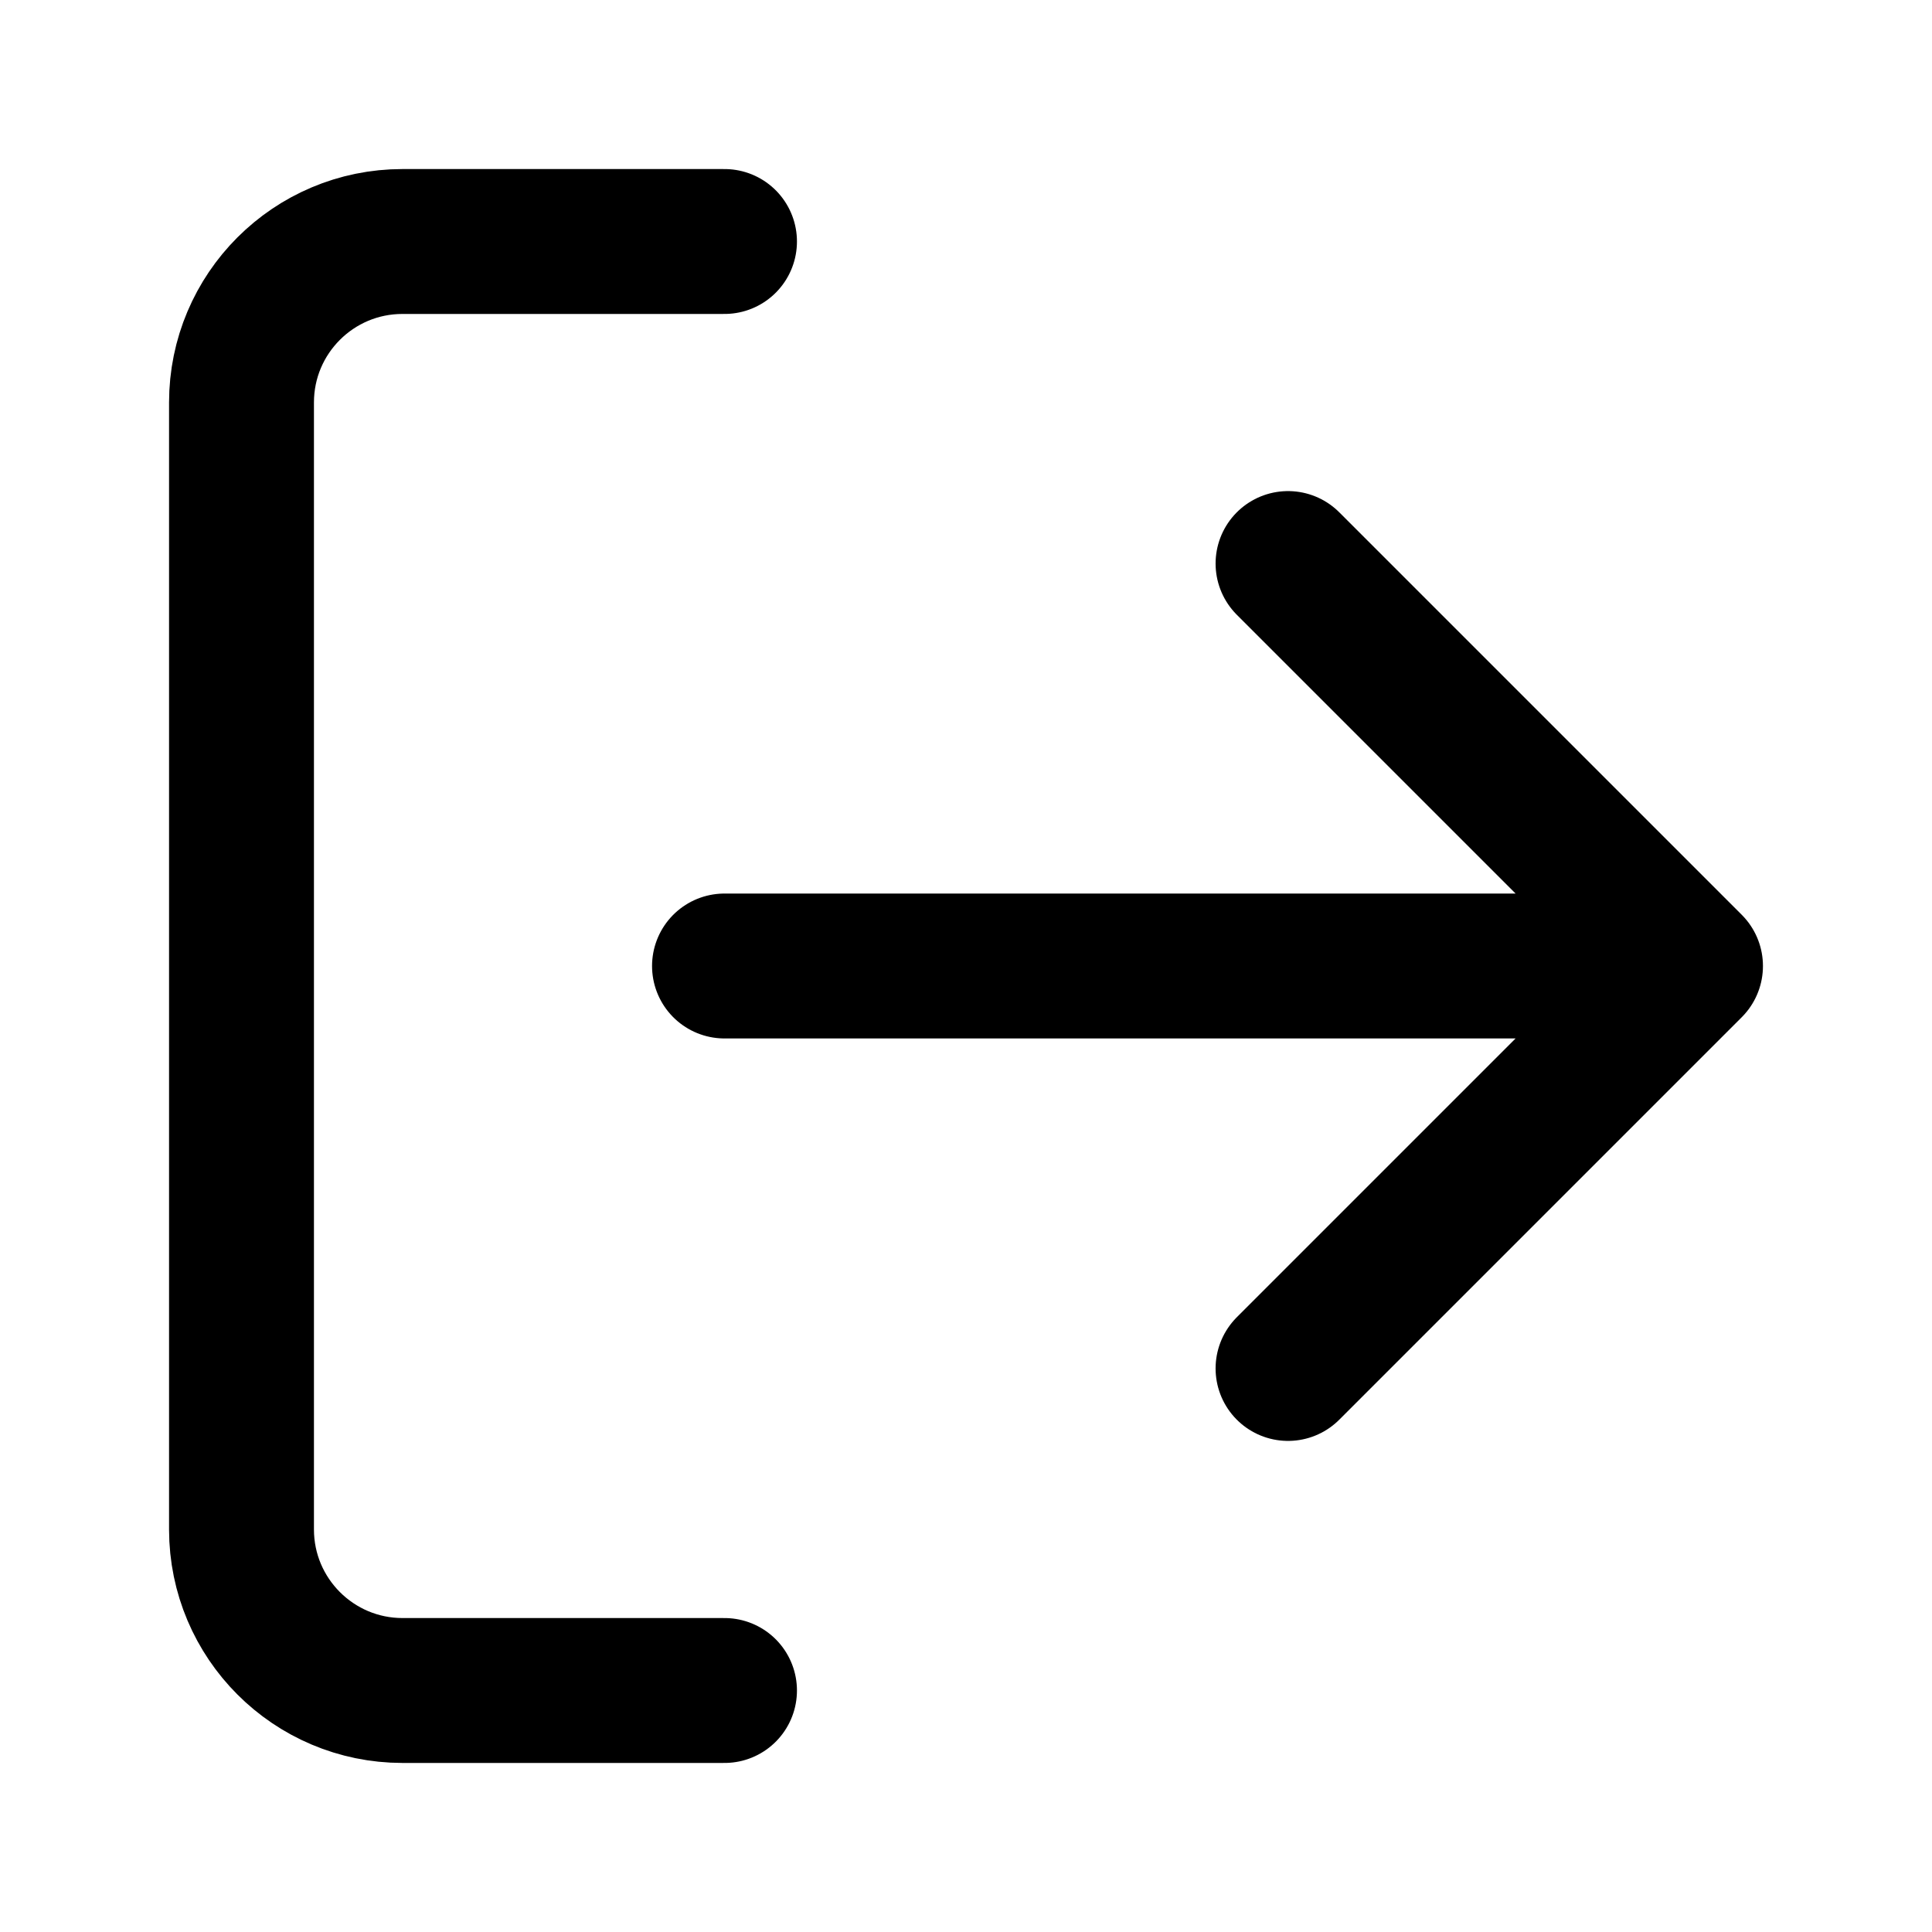
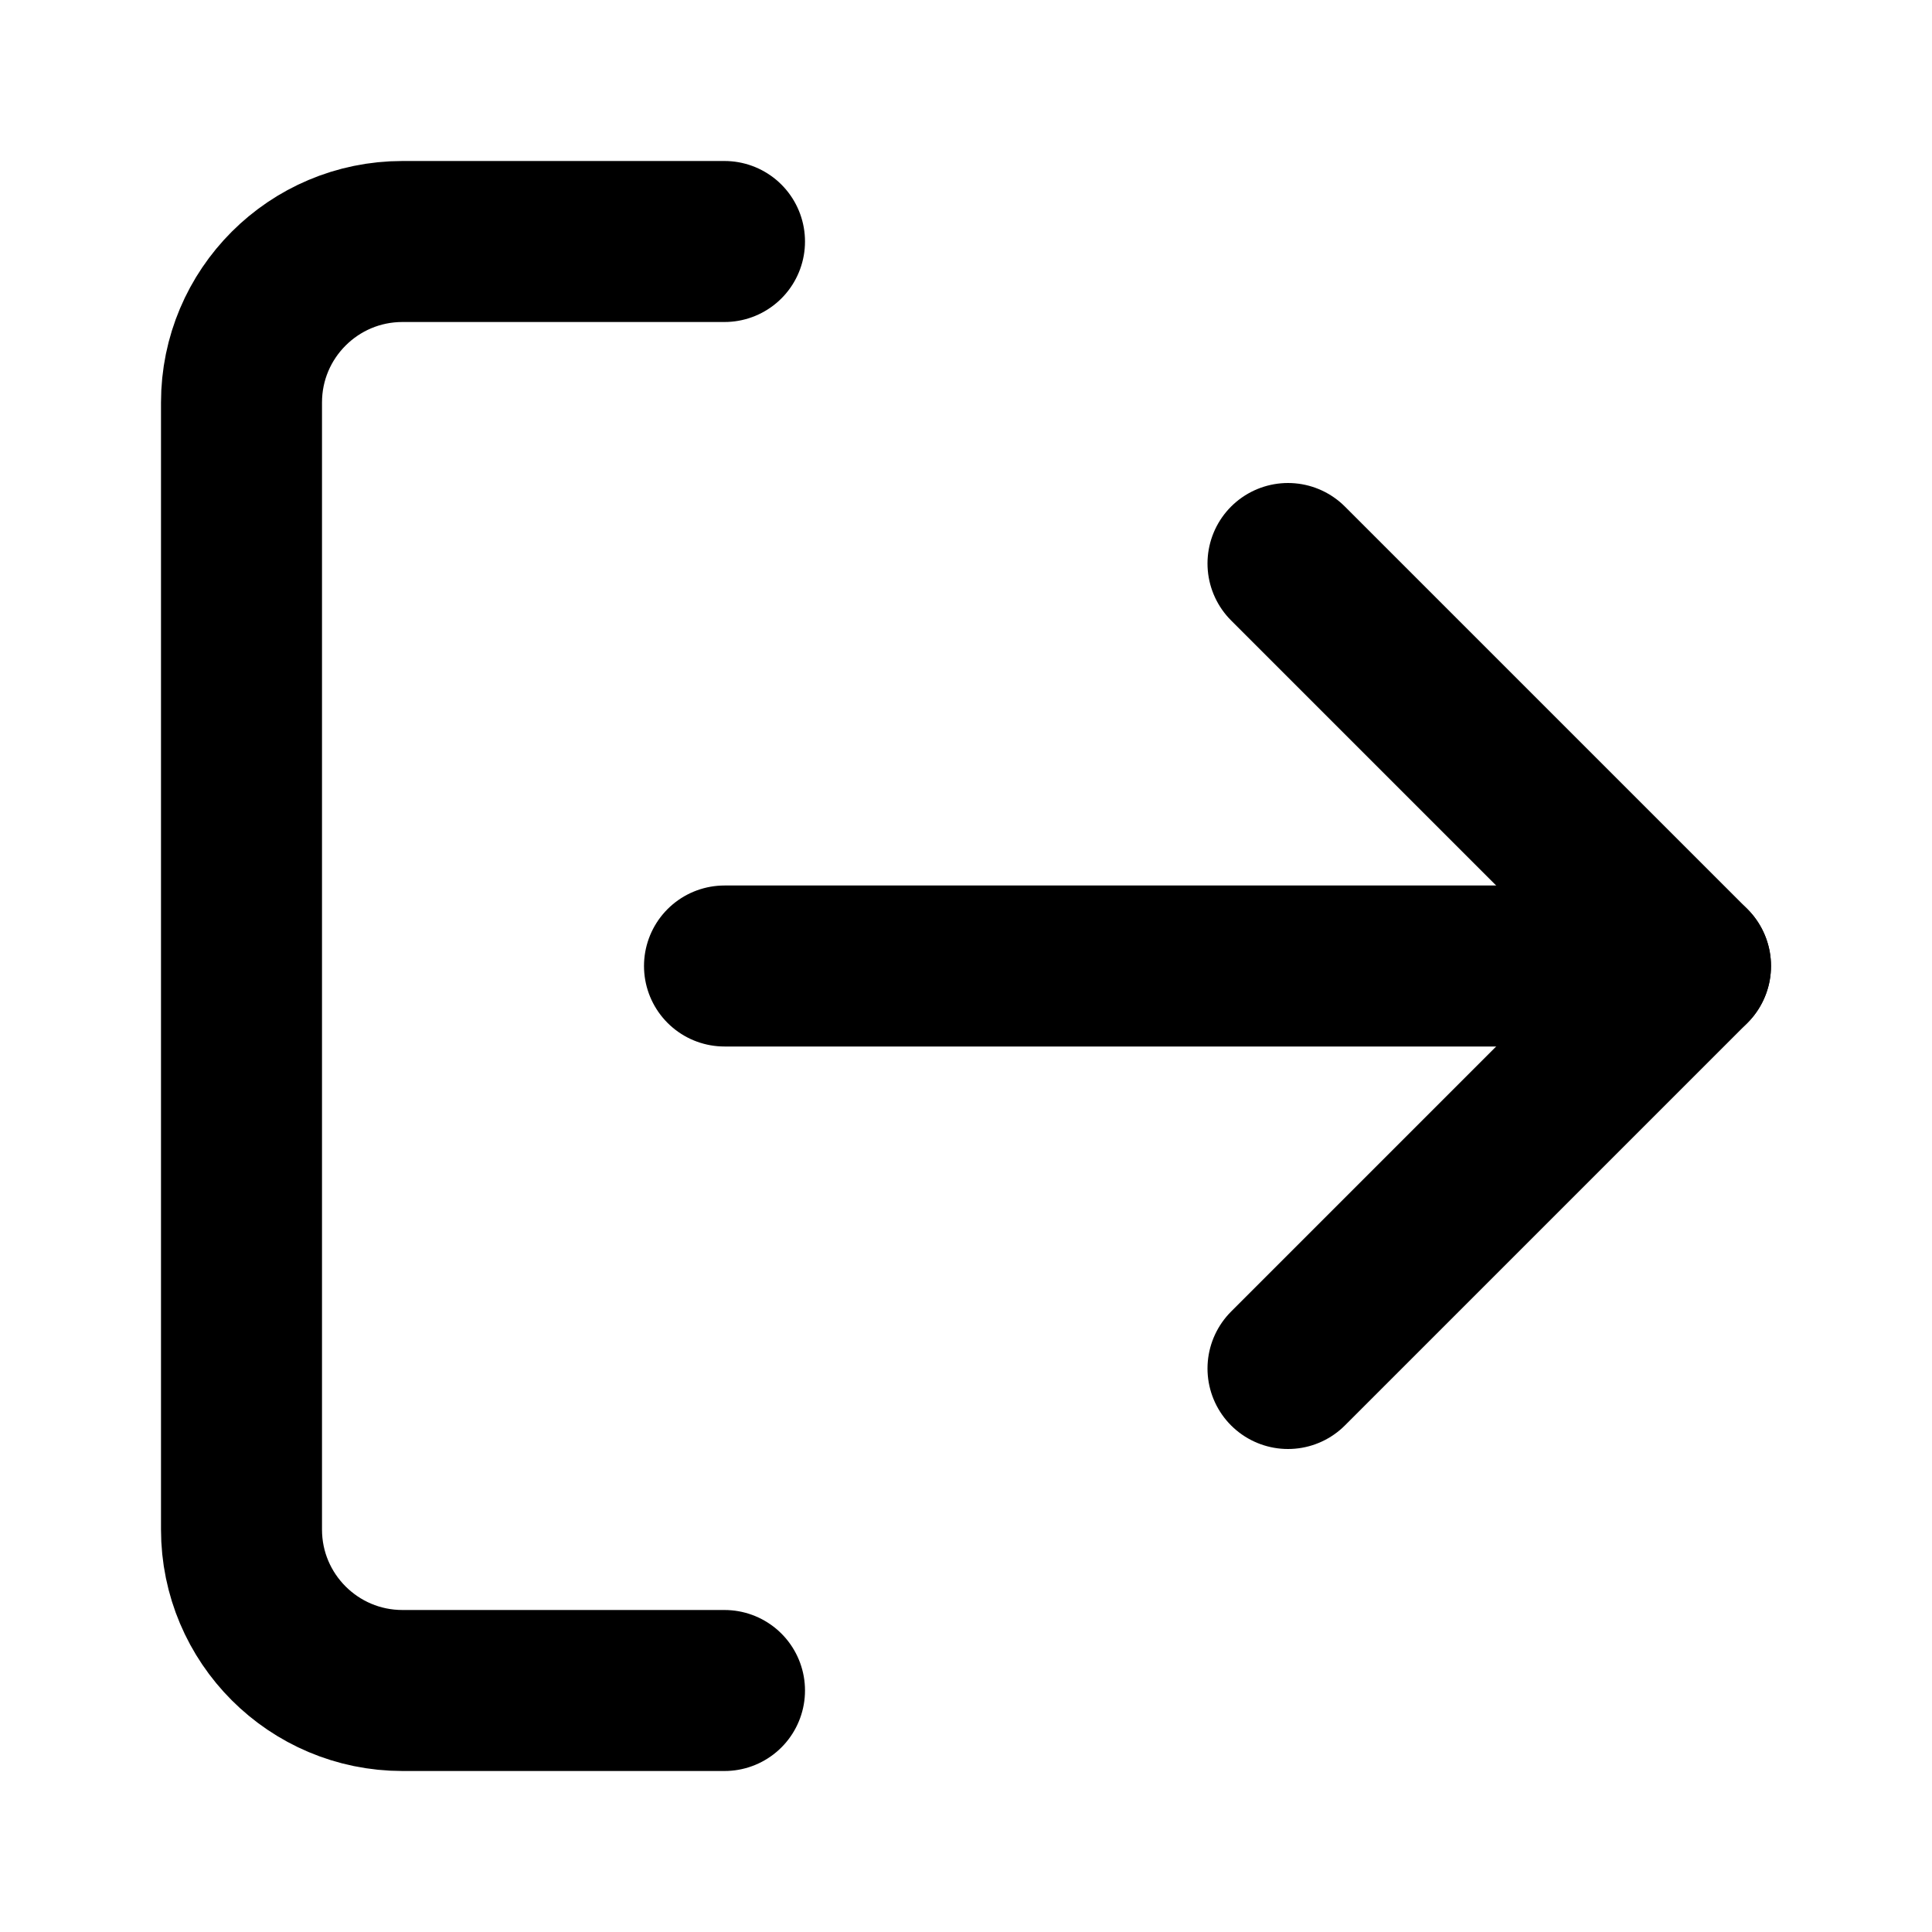
- <svg xmlns="http://www.w3.org/2000/svg" width="16" height="16" viewBox="0 0 16 16" fill="none">
-   <path stroke="currentColor" stroke-linecap="round" stroke-linejoin="round" stroke-width="1.2" d="M6 14H3.333A1.334 1.334 0 0 1 2 12.667V3.333A1.333 1.333 0 0 1 3.333 2H6m4.667 2.667L14 8l-3.333 3.333M14 8H6" />
+ <svg xmlns="http://www.w3.org/2000/svg" width="24" height="24" viewBox="0 0 24 24" fill="none" stroke="currentColor" stroke-width="2" stroke-linecap="round" stroke-linejoin="round">
+   <path d="m16 17 5-5-5-5" />
+   <path d="M21 12H9" />
+   <path d="M9 21H5a2 2 0 0 1-2-2V5a2 2 0 0 1 2-2h4" />
</svg>
